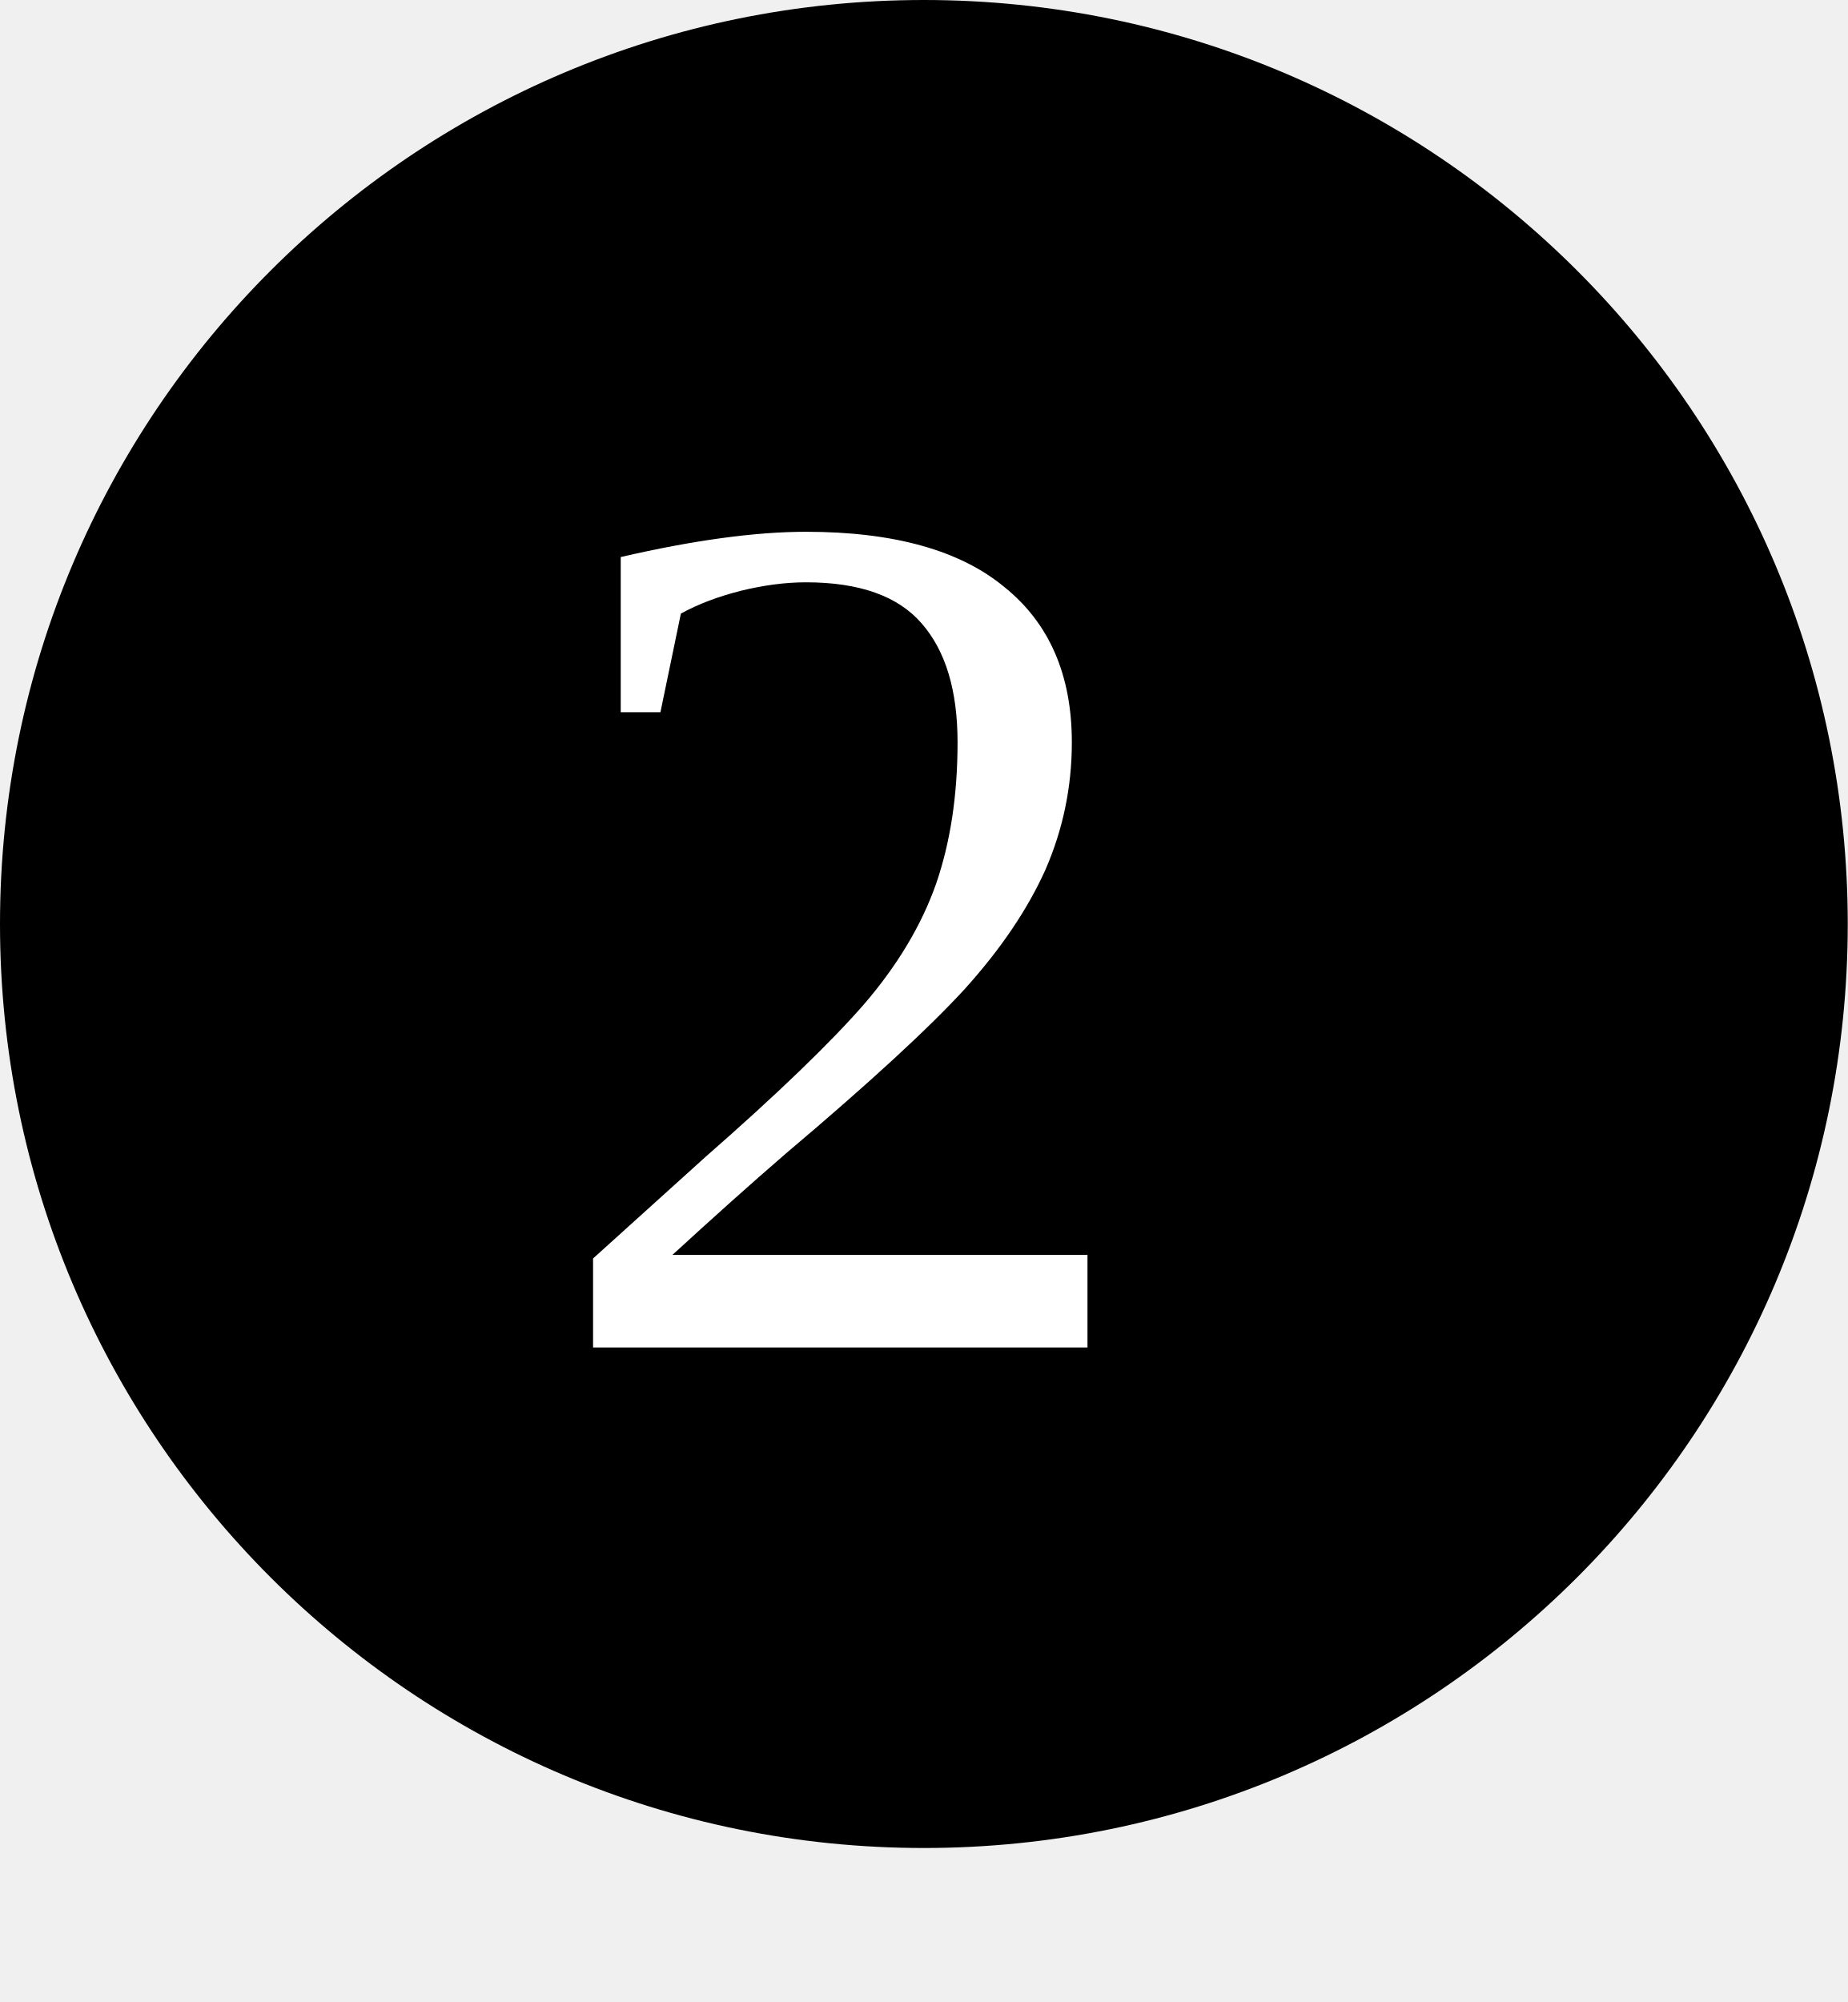
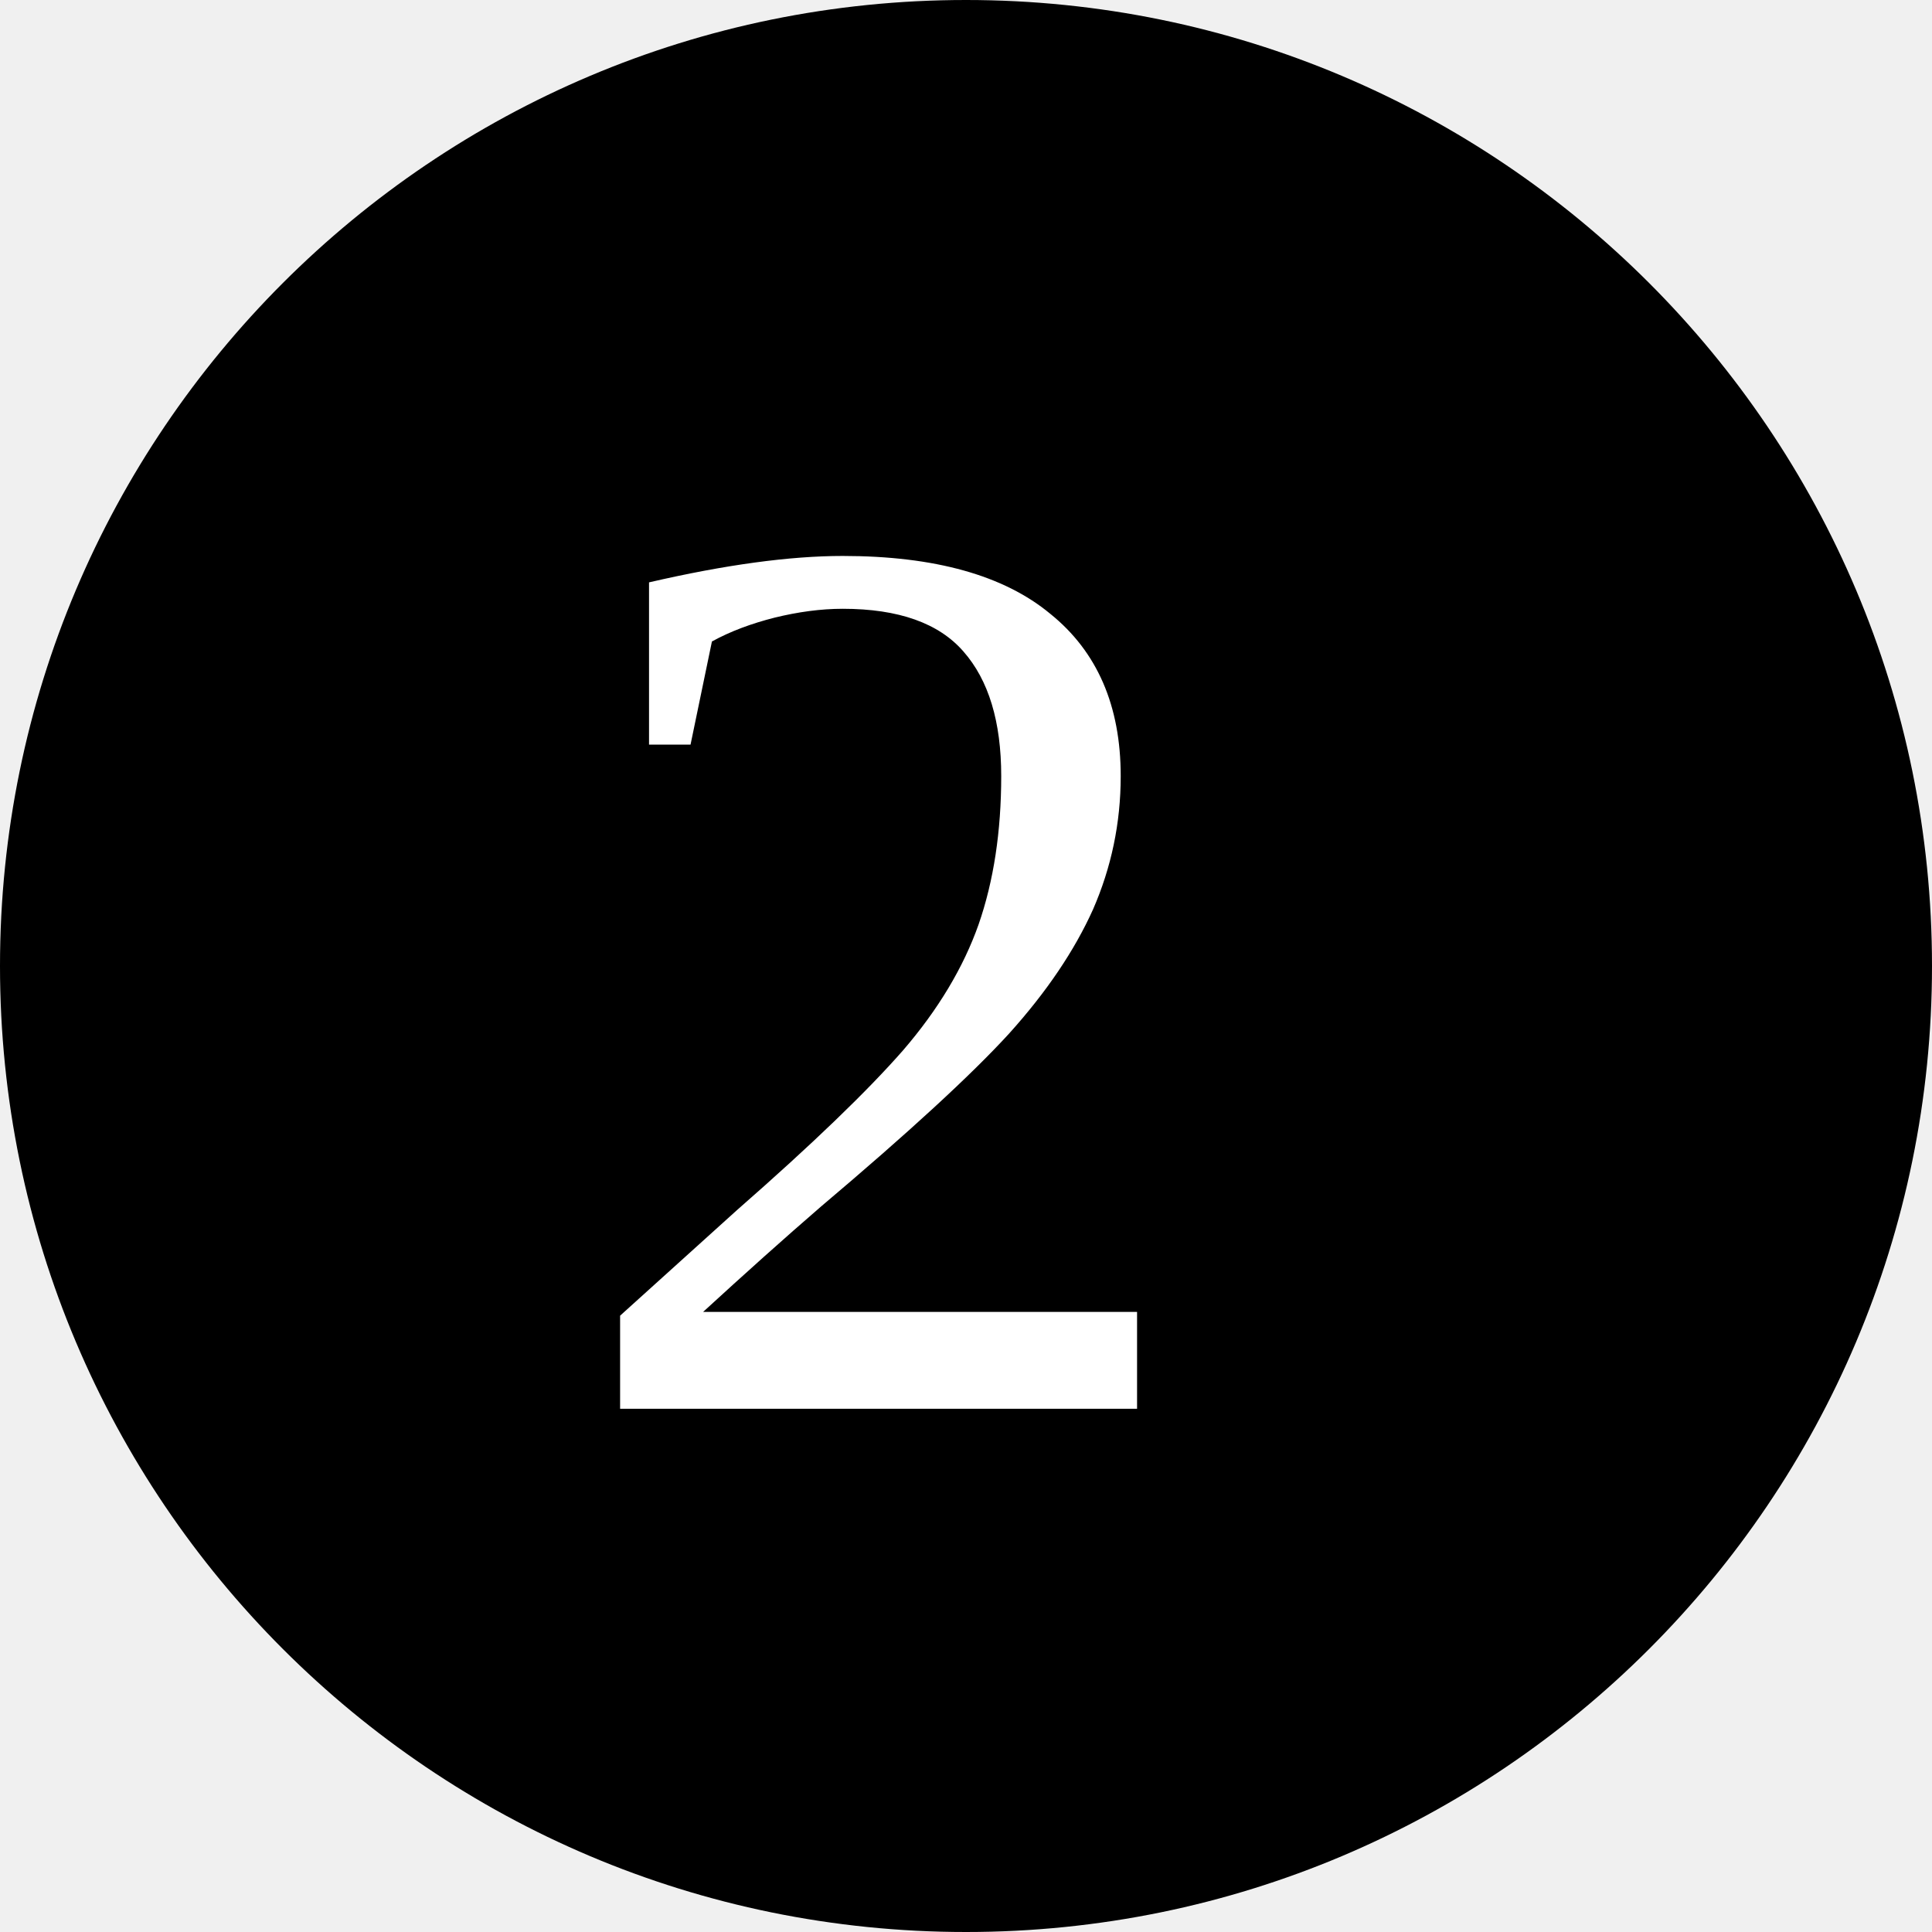
- <svg xmlns="http://www.w3.org/2000/svg" version="1.1" width="24px" height="26px">
+ <svg xmlns="http://www.w3.org/2000/svg" version="1.1" width="24px" height="24px">
  <circle cx="12px" cy="12px" r="12px" stroke="black" stroke-width="0" fill="#000" />
  <text font-size="16px" x="7px" y="17.5px">
    <tspan fill="white">2</tspan>
  </text>
</svg>
